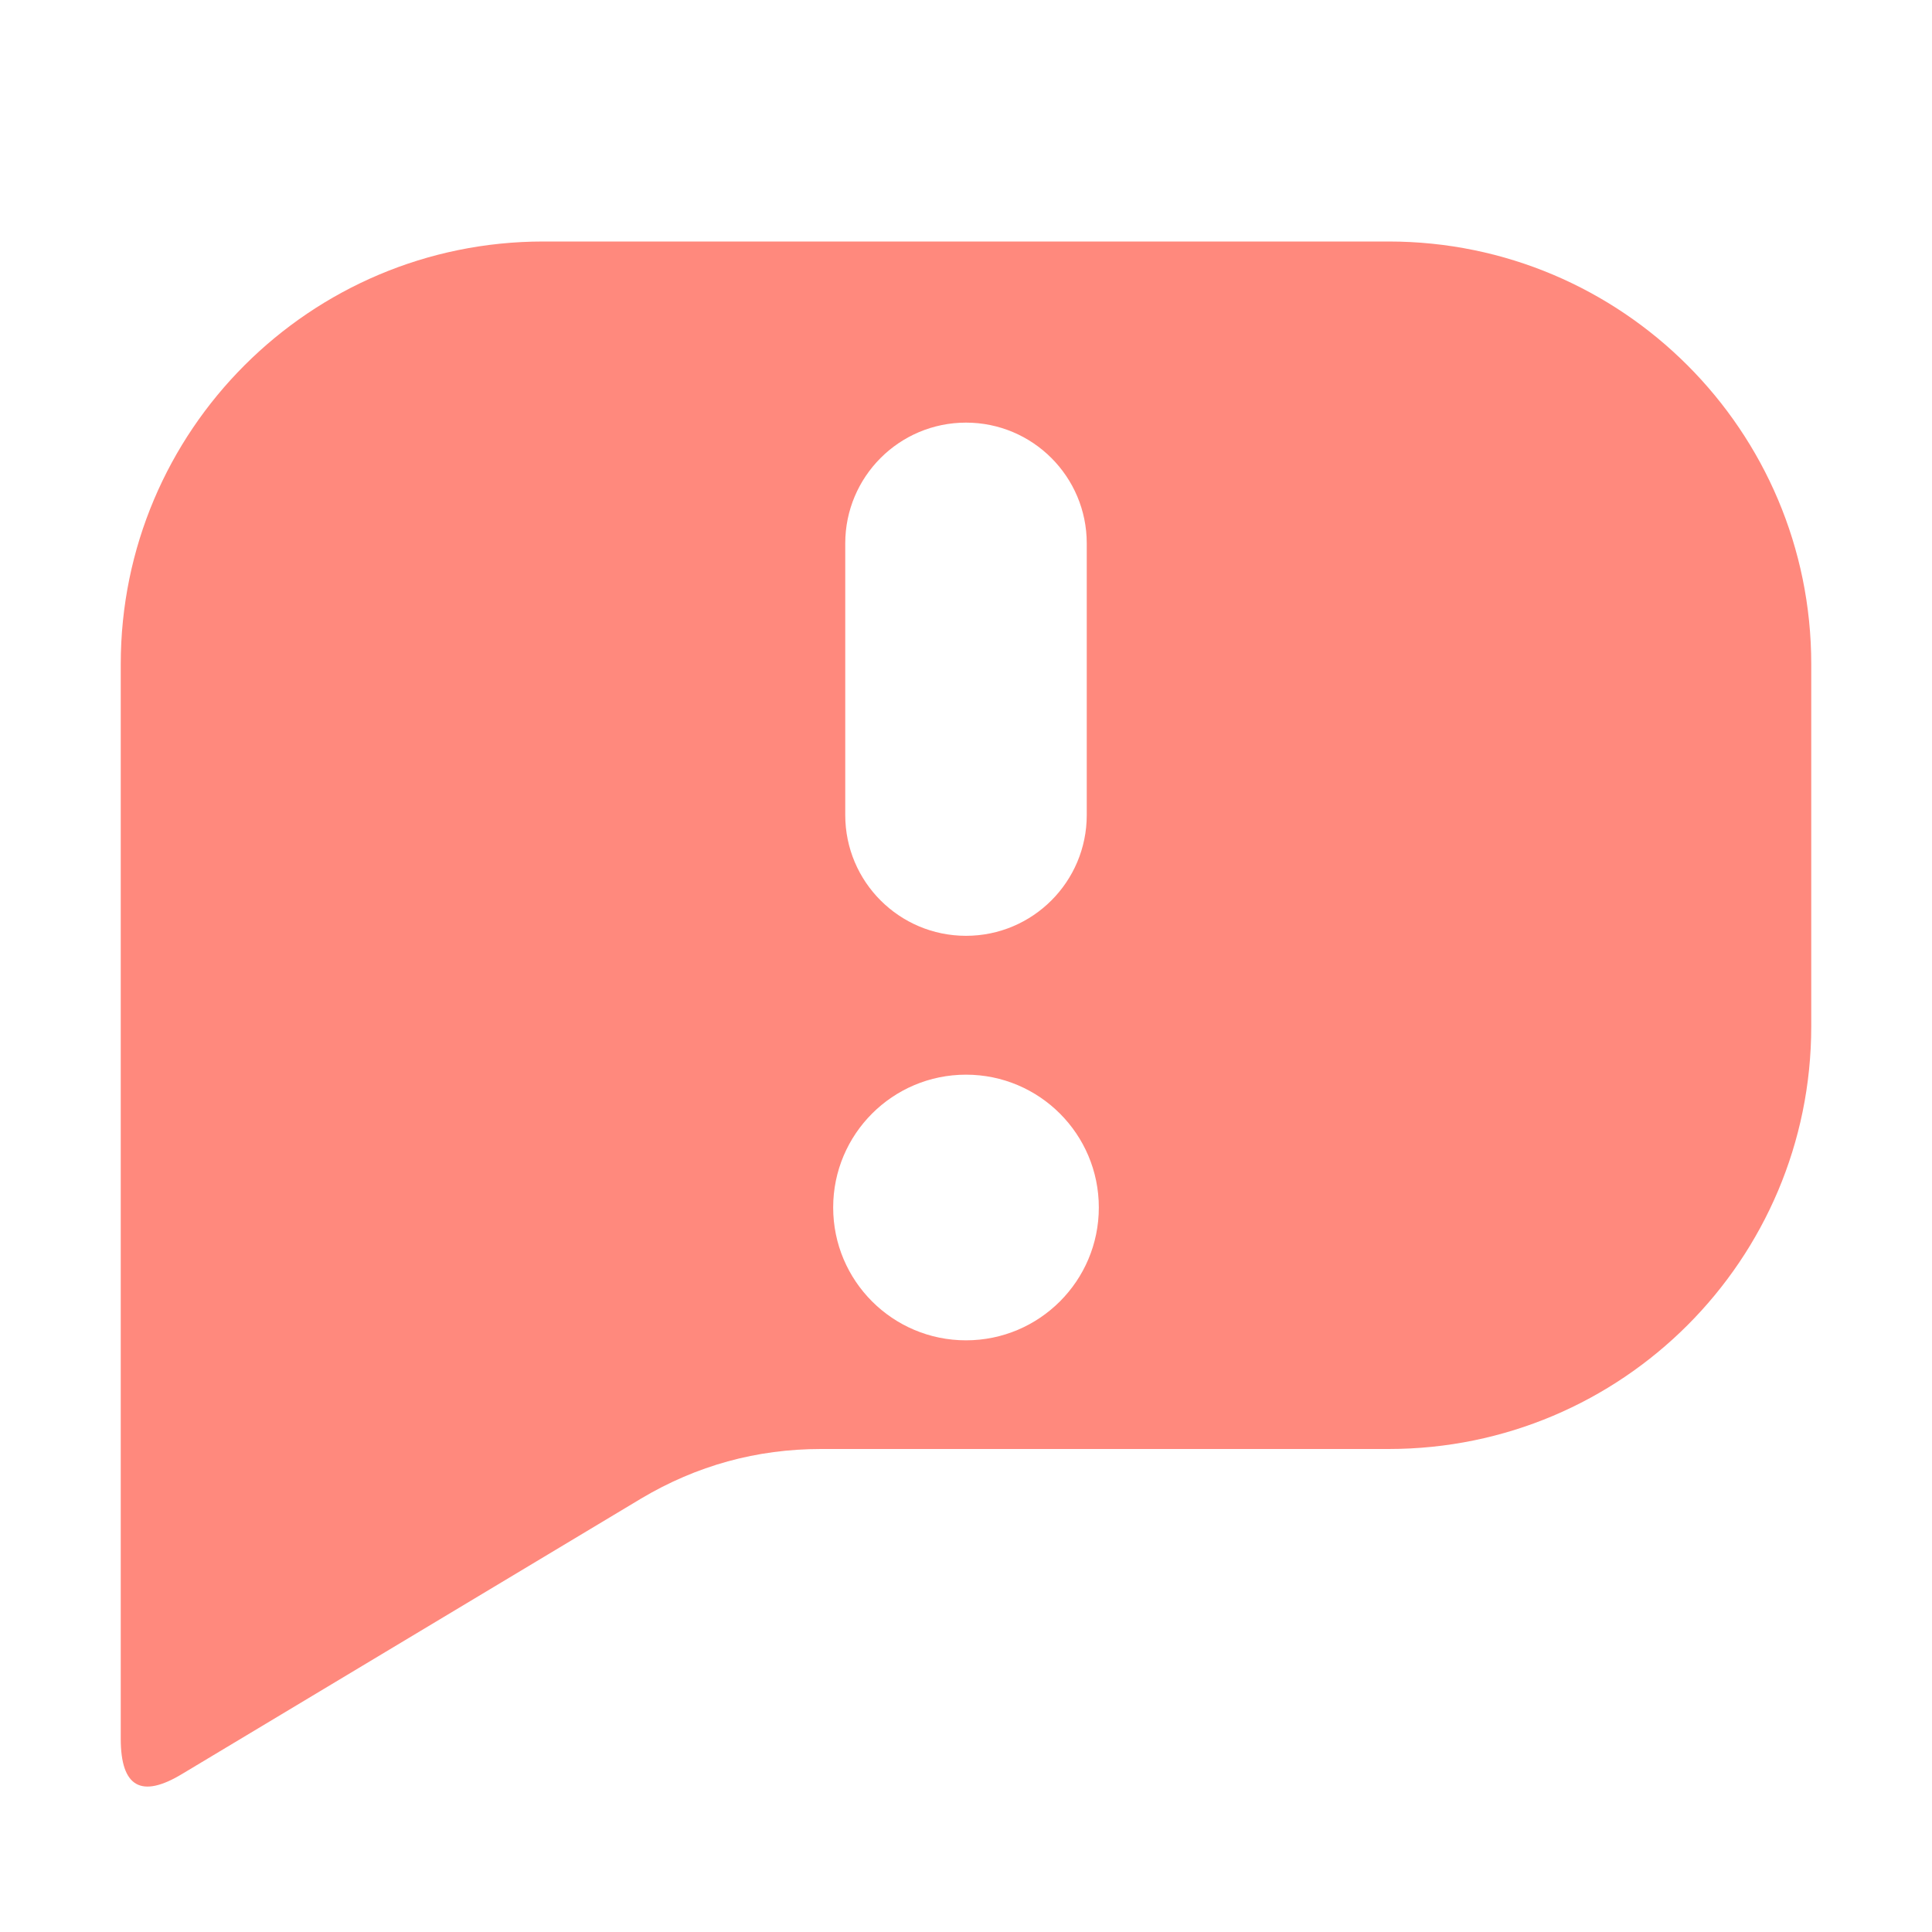
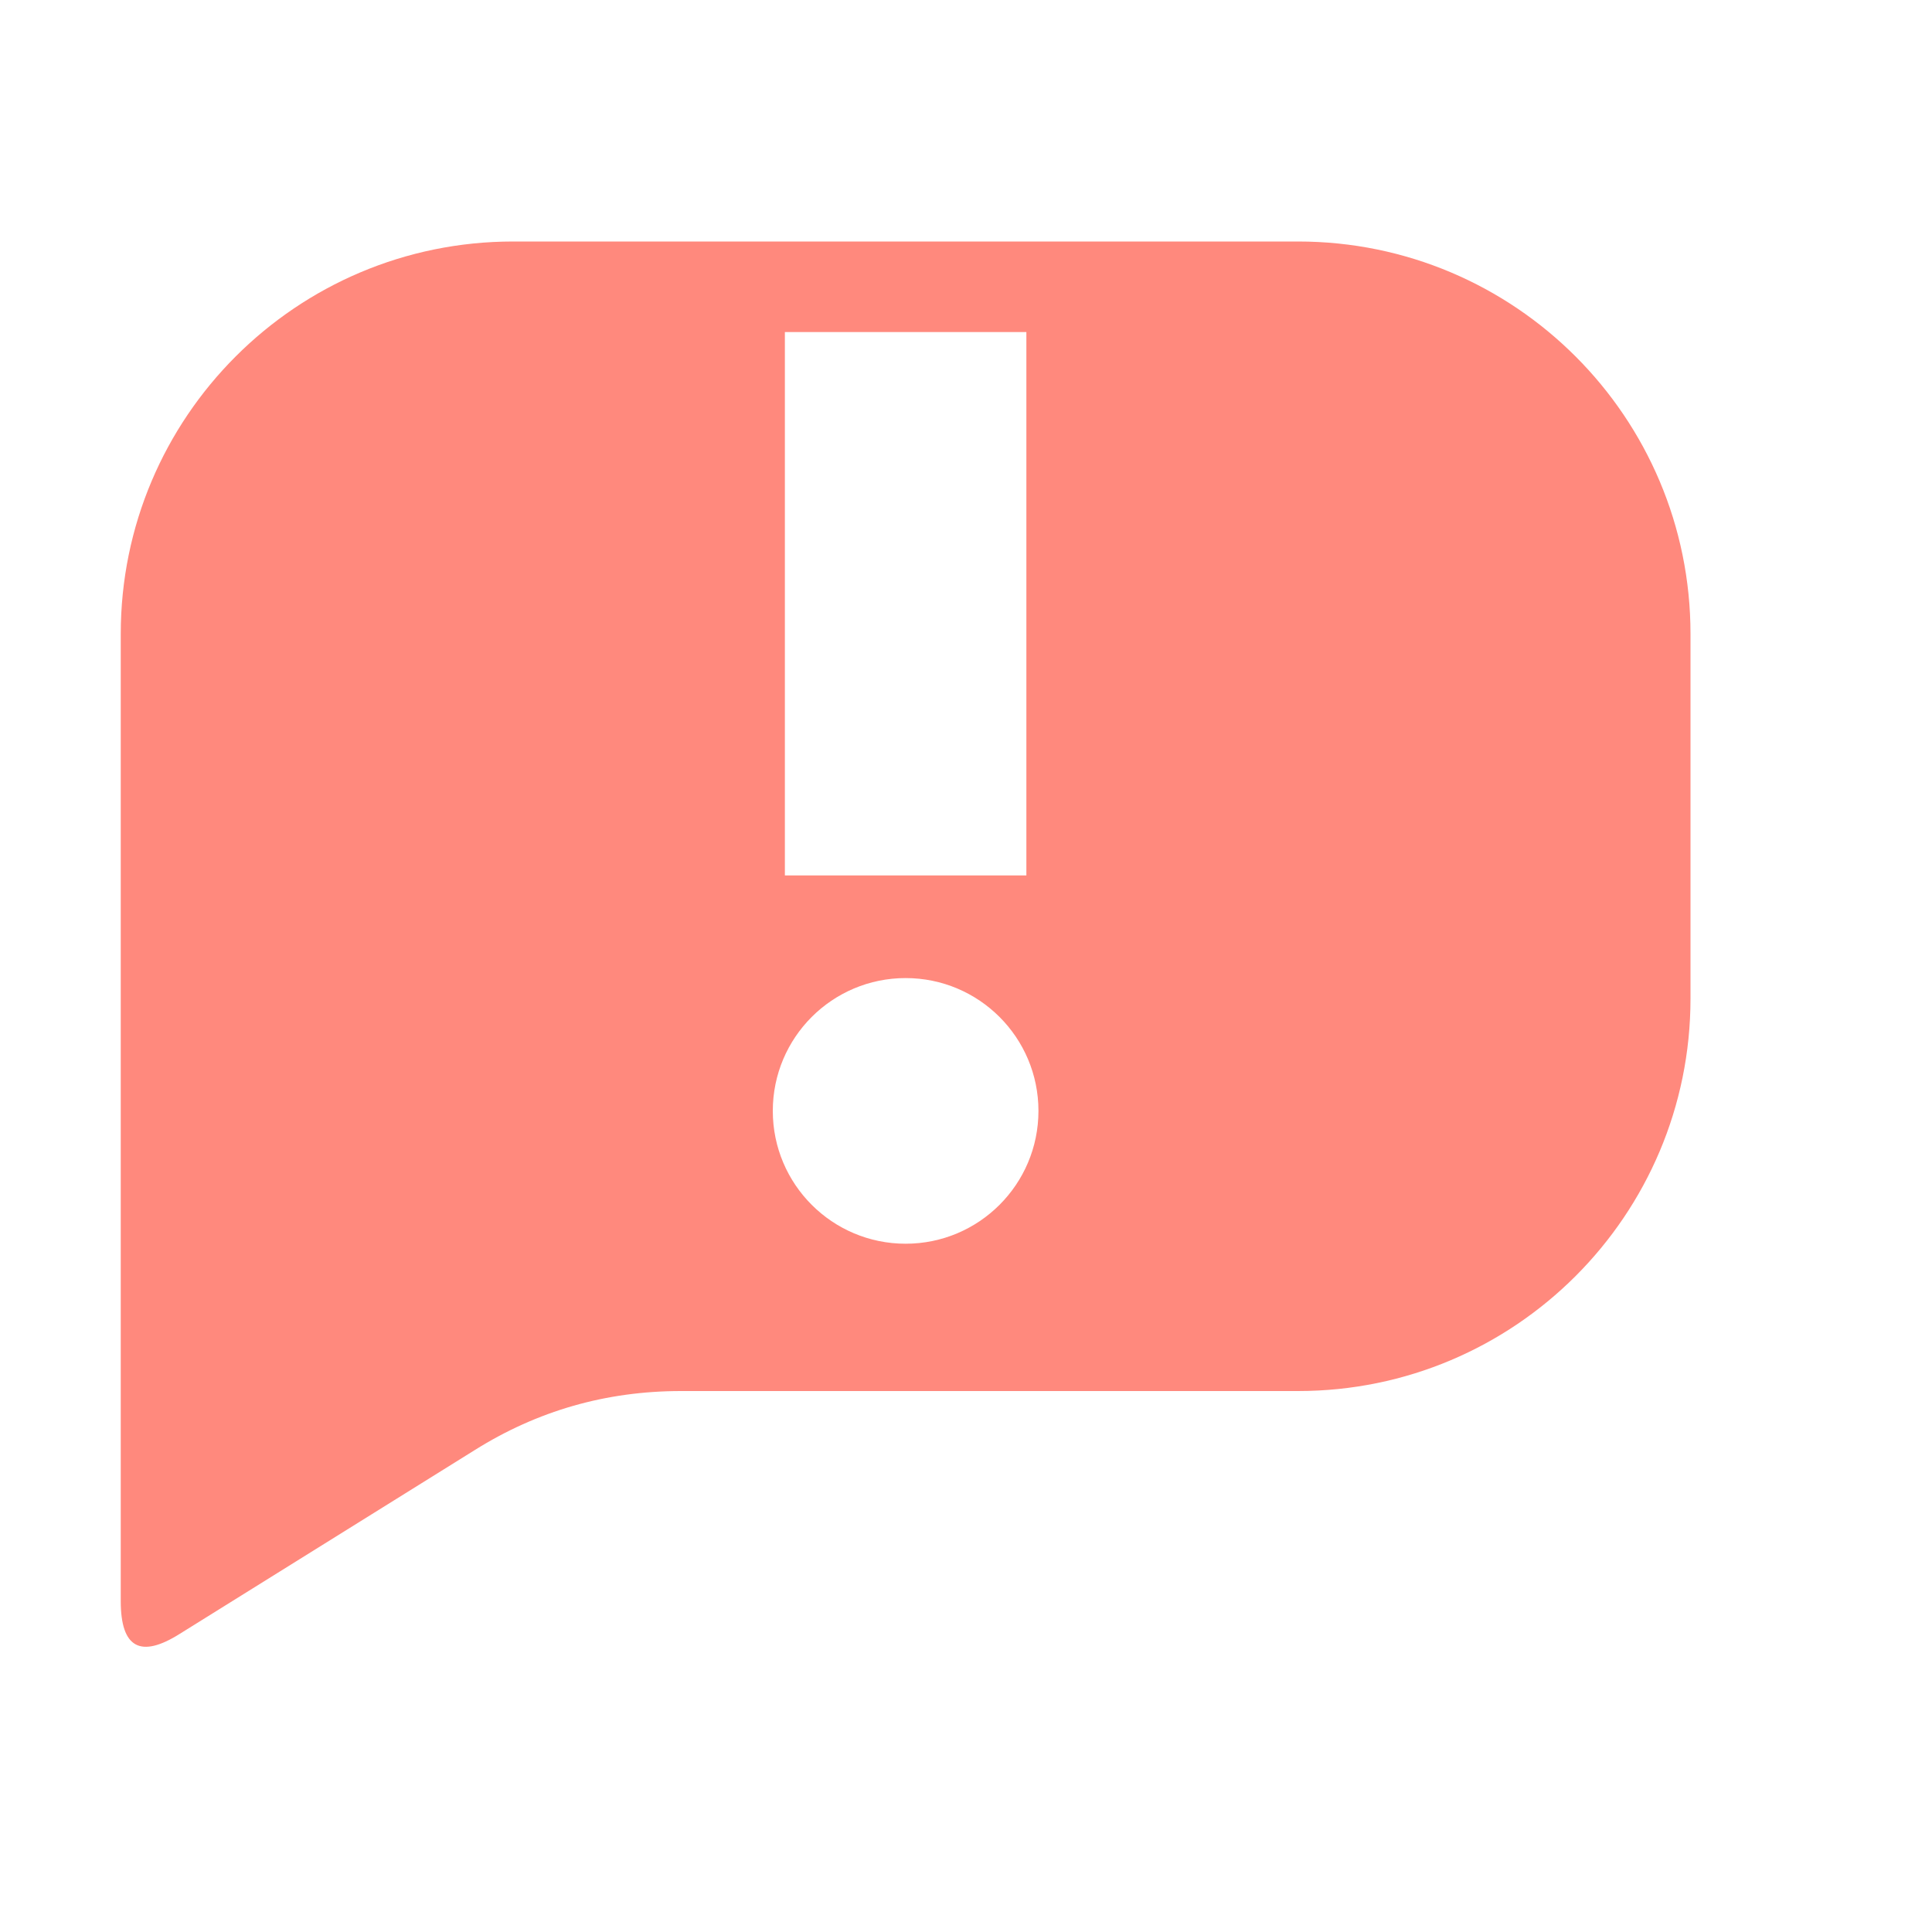
<svg xmlns="http://www.w3.org/2000/svg" viewBox="0 0 16 16" width="16" height="16">
-   <path fill="#FF897D" fill-rule="evenodd" d="M1 5.5A3.5 3.5 0 0 1 4.5 2H11.5A3.5 3.5 0 0 1 15 5.5V8.5A3.5 3.5 0 0 1 11.5 12H6.8Q6 12 5.31 12.41L1.51 14.69Q1 15 1 14.4ZM7 4.5A1 1 0 0 1 9 4.5V6.75A1 1 0 0 1 7 6.75ZM6.9 10A1.1 1.1 0 1 0 9.1 10A1.1 1.1 0 1 0 6.9 10Z" />
+   <path fill="#FF897D" fill-rule="evenodd" d="M1 5.25A3.25 3.25 0 0 1 4.25 2H10.75A3.25 3.25 0 0 1 14 5.25V8.27A3.25 3.25 0 0 1 10.75 11.52H5.64Q4.71 11.52 3.93 12.01L1.49 13.53Q1 13.84 1 13.26ZM6.5 2.75h2v4.5h-2ZM6.4 9.2a1.1 1.1 0 1 0 2.2 0a1.1 1.1 0 1 0 -2.2 0Z" />
</svg>
